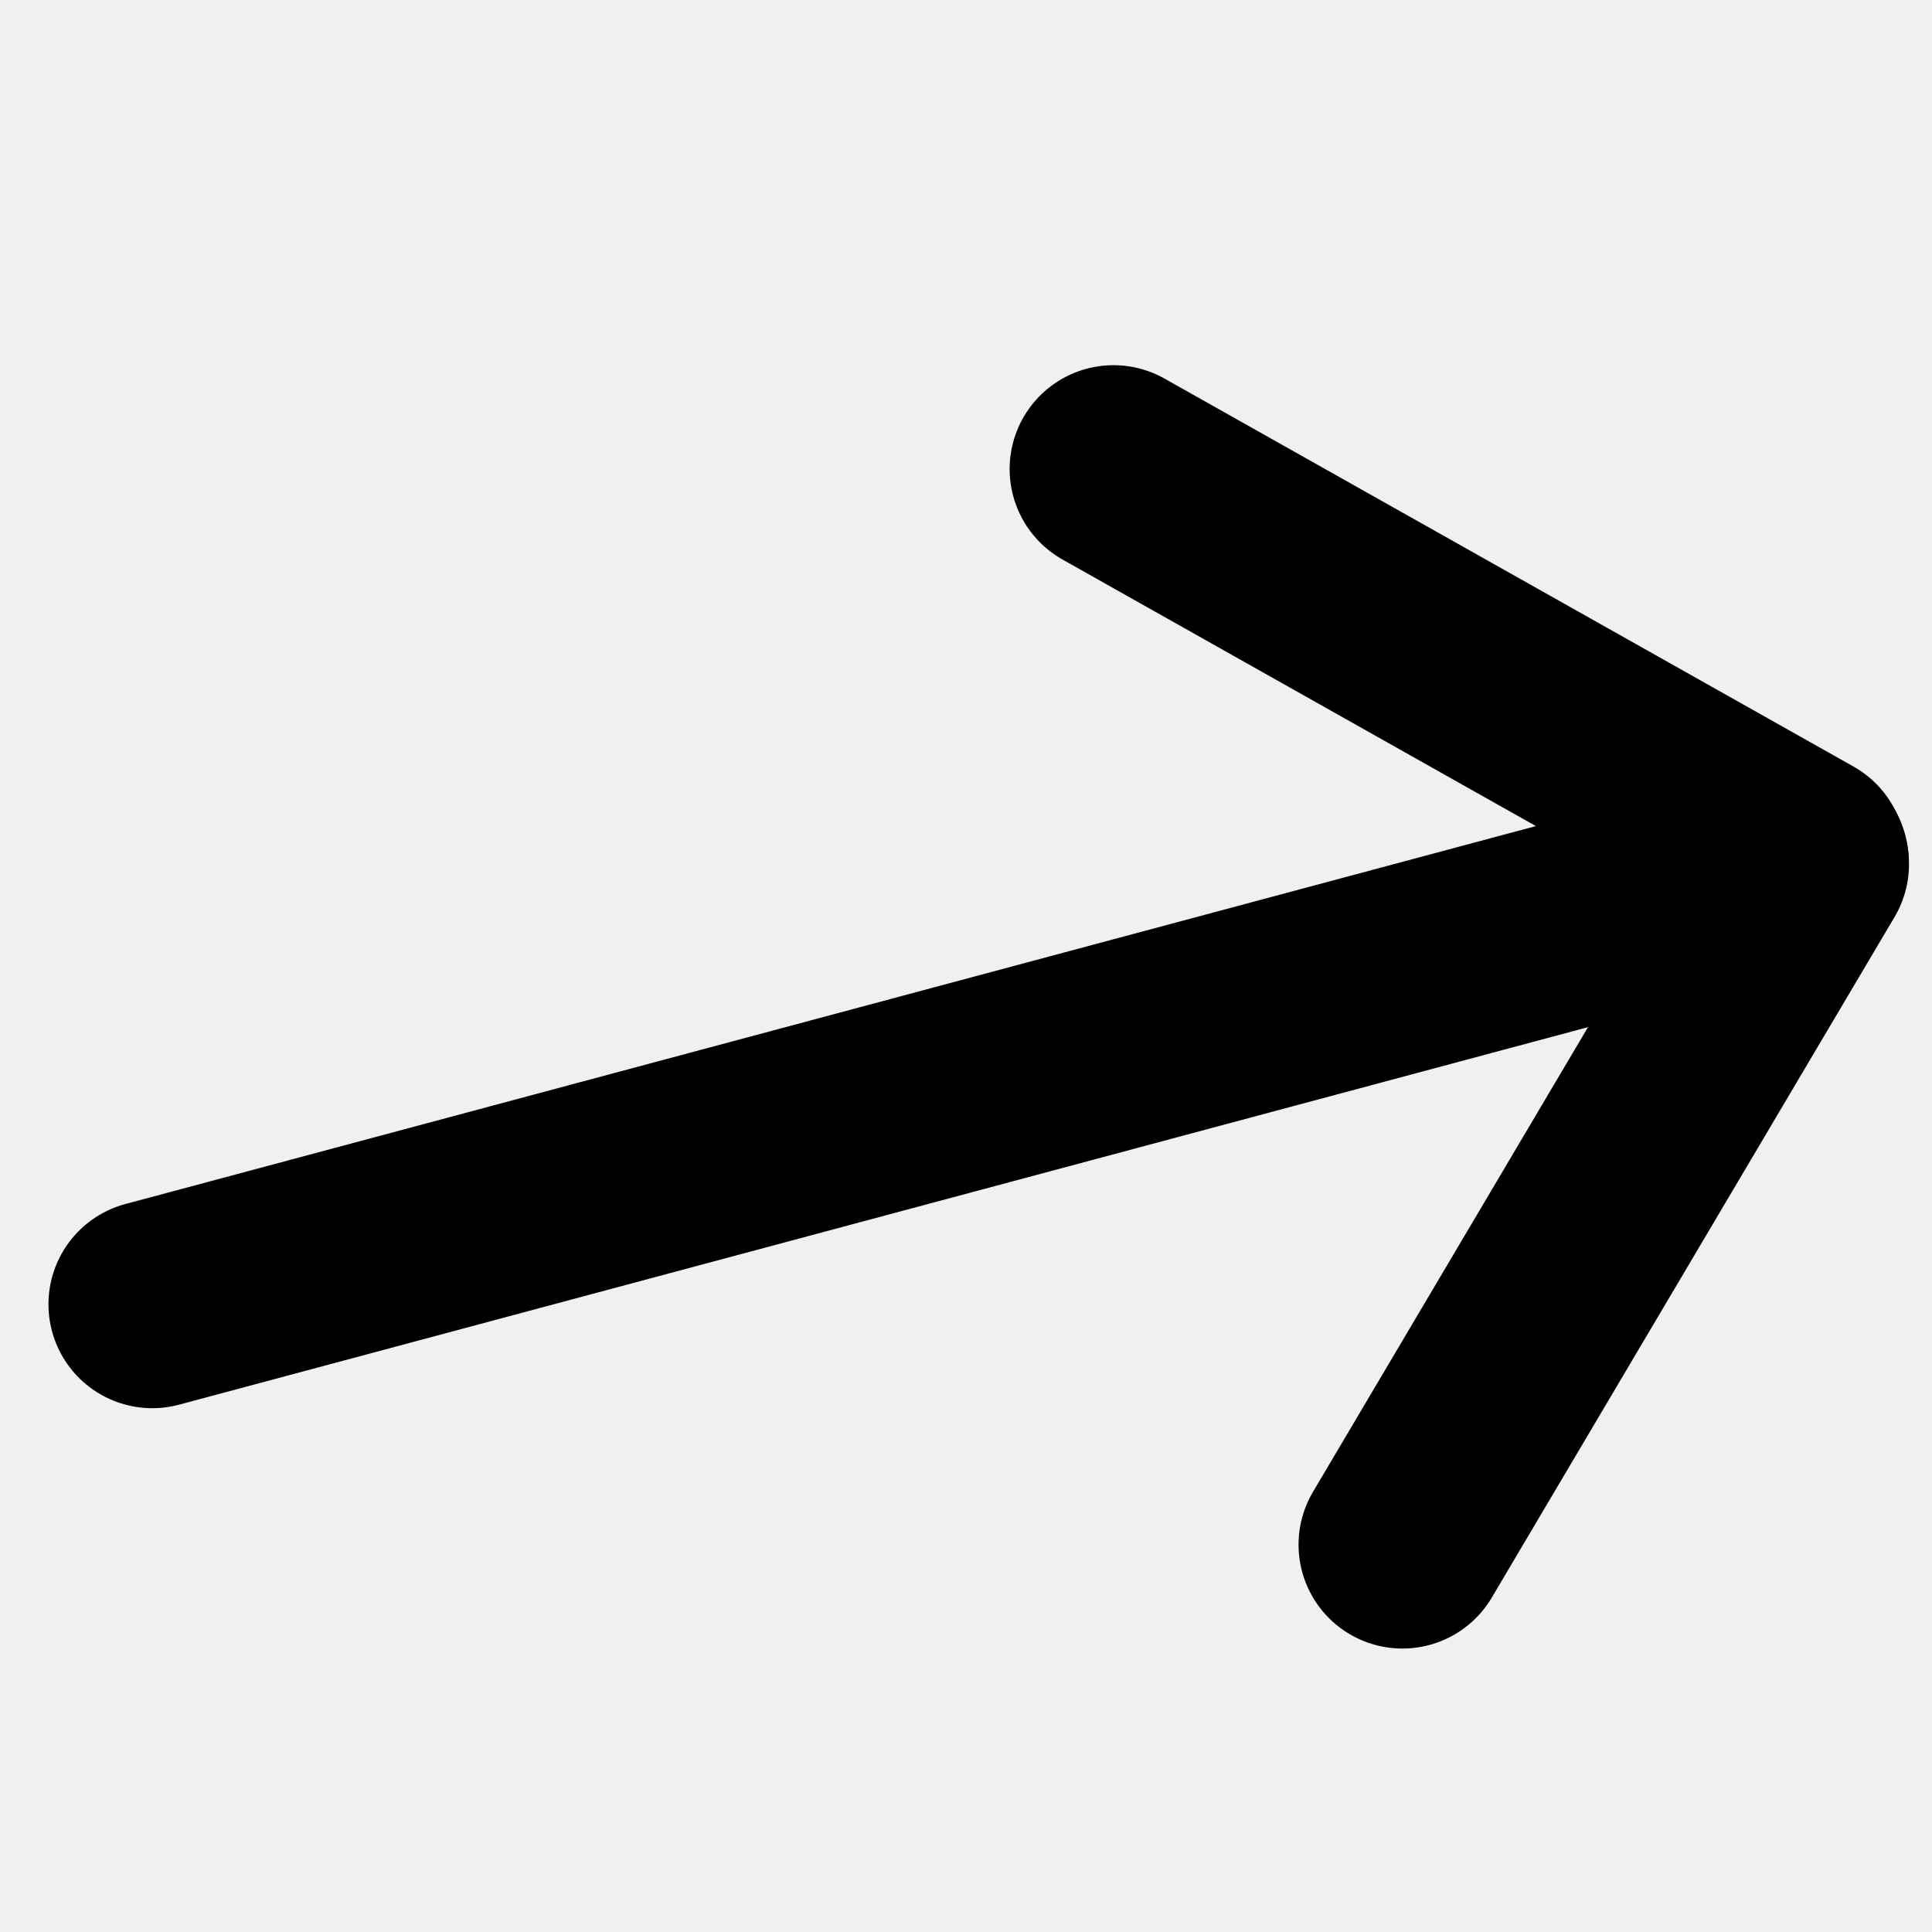
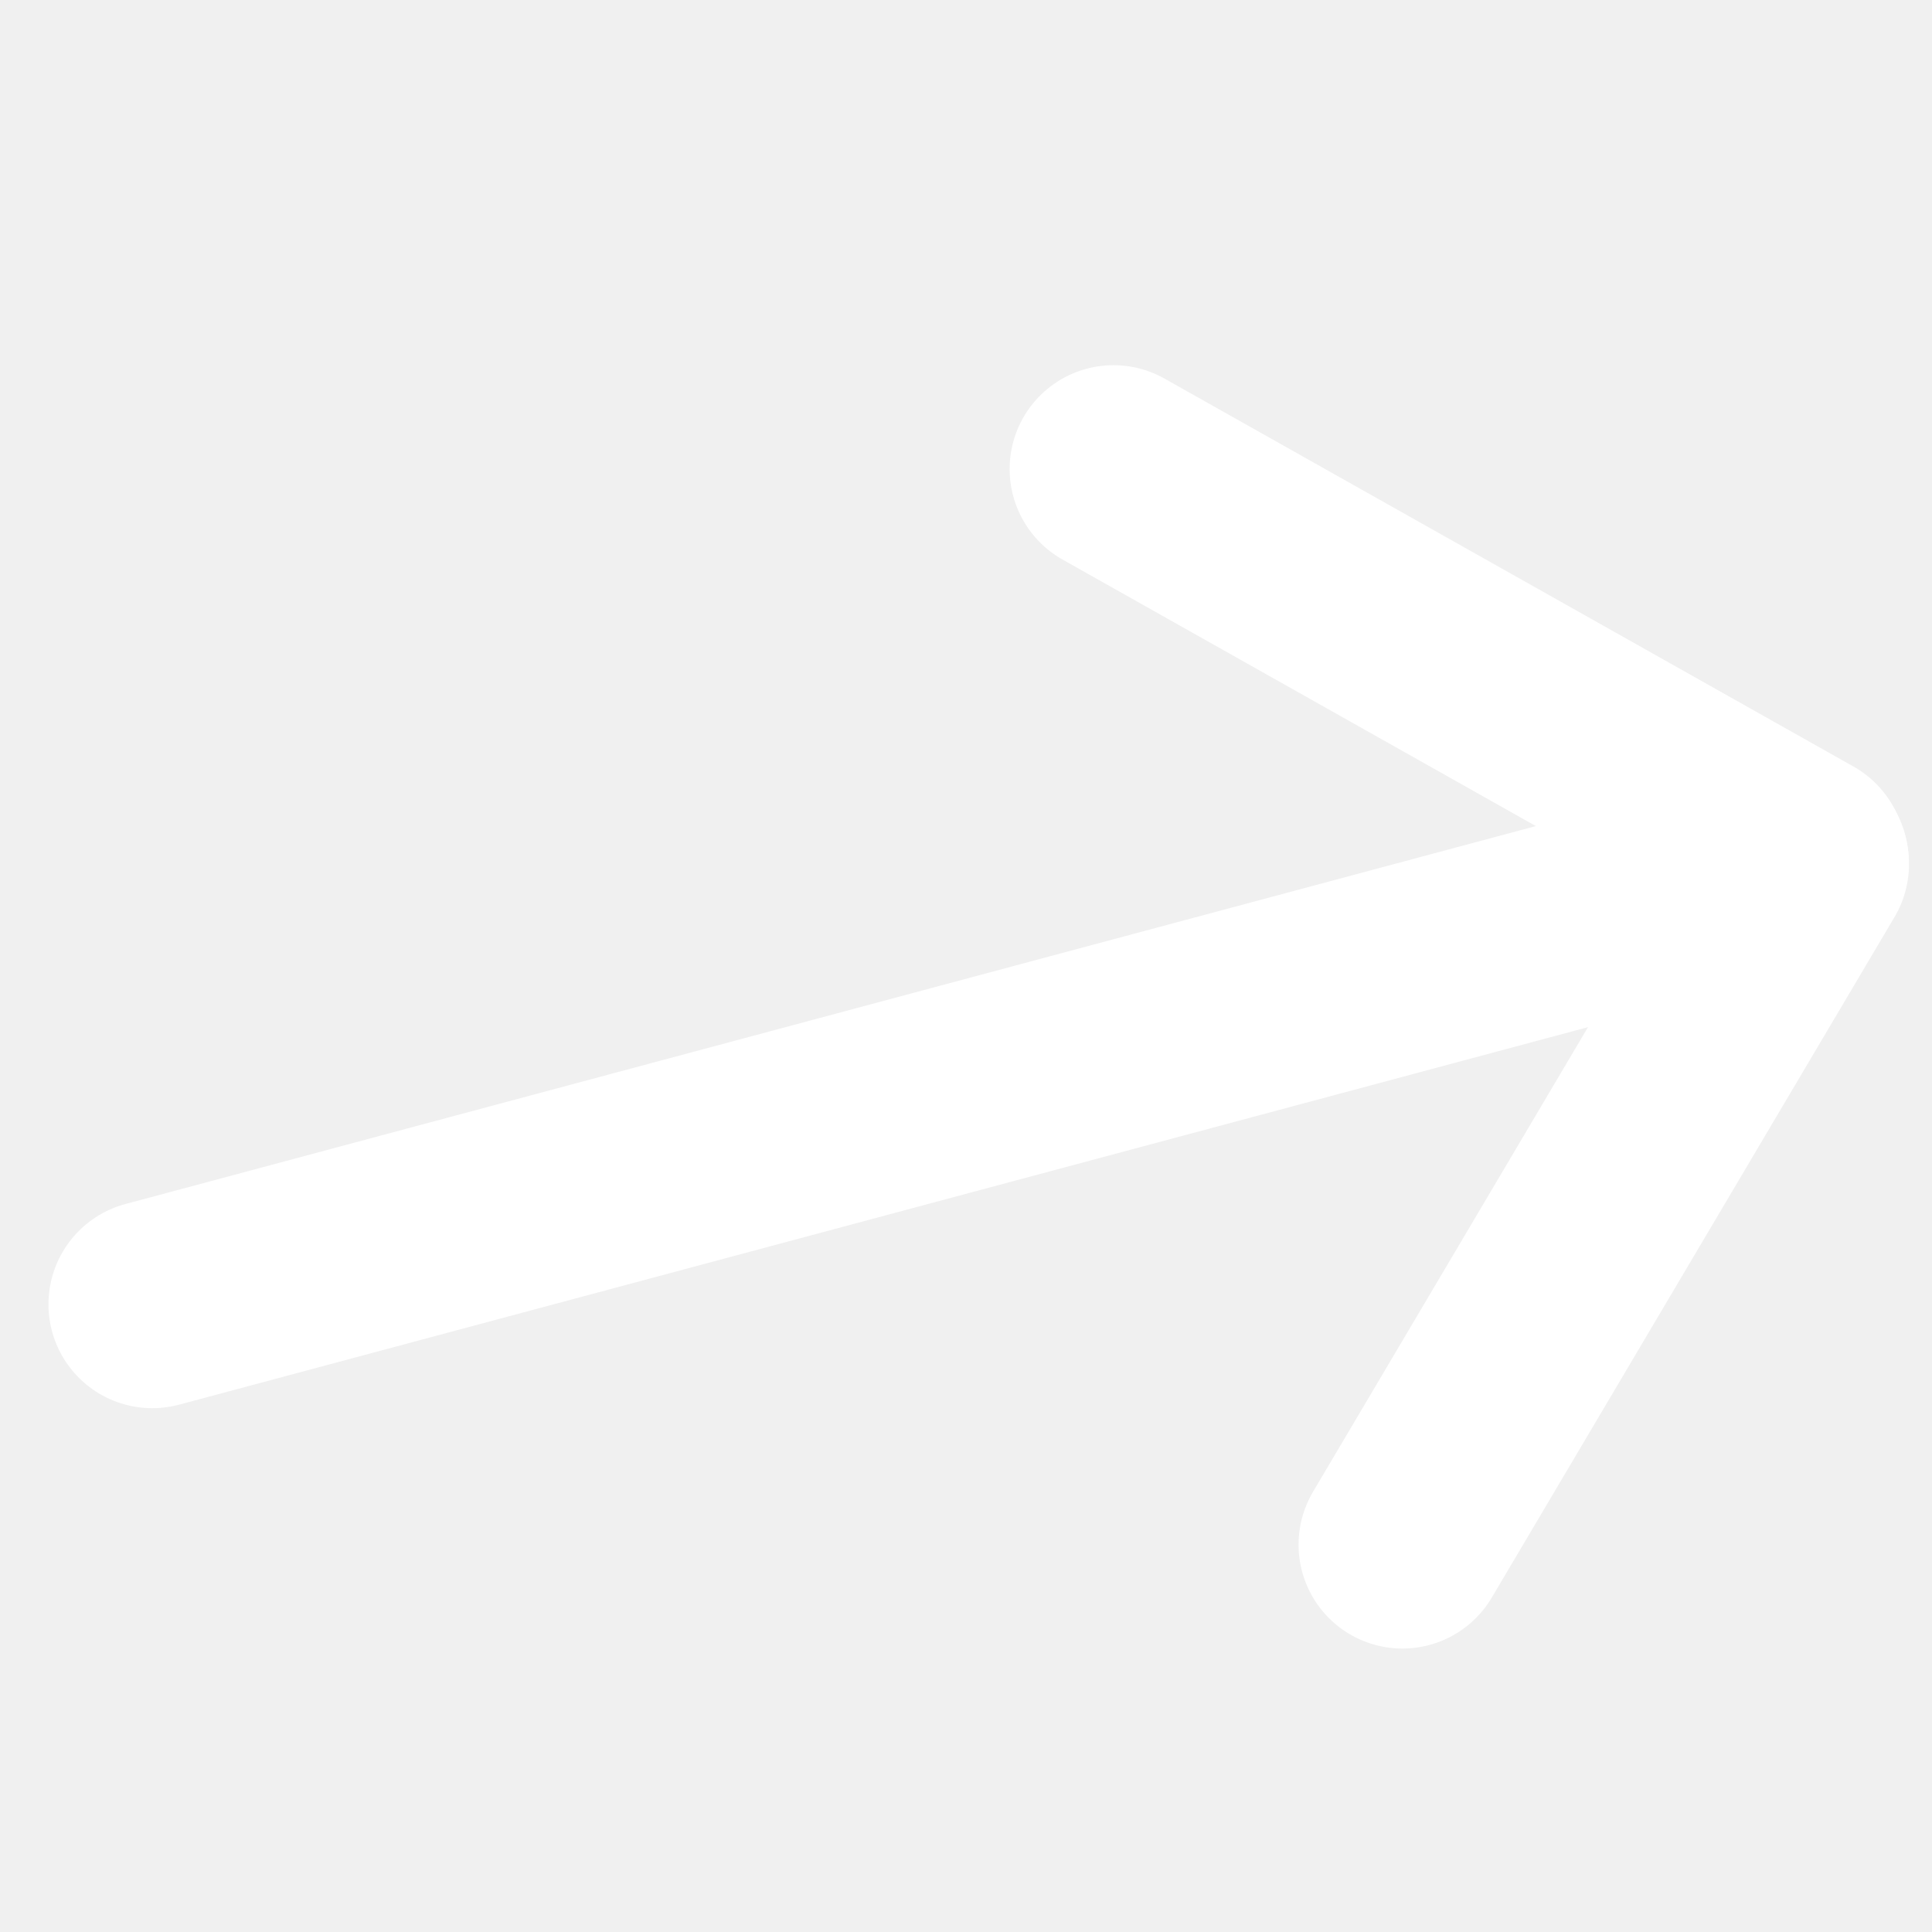
<svg xmlns="http://www.w3.org/2000/svg" width="210mm" height="210mm" viewBox="0 0 744.094 744.094" id="svg2" version="1.1">
  <defs id="defs4" />
  <g id="layer1" transform="translate(0,-308.2677)">
-     <path style="fill:none;fill-rule:evenodd;stroke:#000000;stroke-width:80;stroke-linecap:round;stroke-linejoin:round;stroke-miterlimit:4;stroke-dasharray:none;stroke-opacity:1" d="M 58.661,810.619 695.125,640.08" id="path3338" />
-     <path id="path4140" d="M 428.851,488.917 694.227,638.345" style="fill:none;fill-rule:evenodd;stroke:#000000;stroke-width:80;stroke-linecap:round;stroke-linejoin:round;stroke-miterlimit:4;stroke-dasharray:none;stroke-opacity:1" />
-     <path style="fill:none;fill-rule:evenodd;stroke:#000000;stroke-width:80;stroke-linecap:round;stroke-linejoin:round;stroke-miterlimit:4;stroke-dasharray:none;stroke-opacity:1" d="M 540.125,903.191 695.233,641.095" id="path4142" />
+     <path style="fill:none;fill-rule:evenodd;stroke:#ffffff;stroke-width:80;stroke-linecap:round;stroke-linejoin:round;stroke-miterlimit:4;stroke-dasharray:none;stroke-opacity:1" d="M 58.661,810.619 695.125,640.08" id="path3338" />
+     <path id="path4140" d="M 428.851,488.917 694.227,638.345" style="fill:none;fill-rule:evenodd;stroke:#ffffff;stroke-width:80;stroke-linecap:round;stroke-linejoin:round;stroke-miterlimit:4;stroke-dasharray:none;stroke-opacity:1" />
+     <path style="fill:none;fill-rule:evenodd;stroke:#ffffff;stroke-width:80;stroke-linecap:round;stroke-linejoin:round;stroke-miterlimit:4;stroke-dasharray:none;stroke-opacity:1" d="M 540.125,903.191 695.233,641.095" id="path4142" />
  </g>
</svg>
